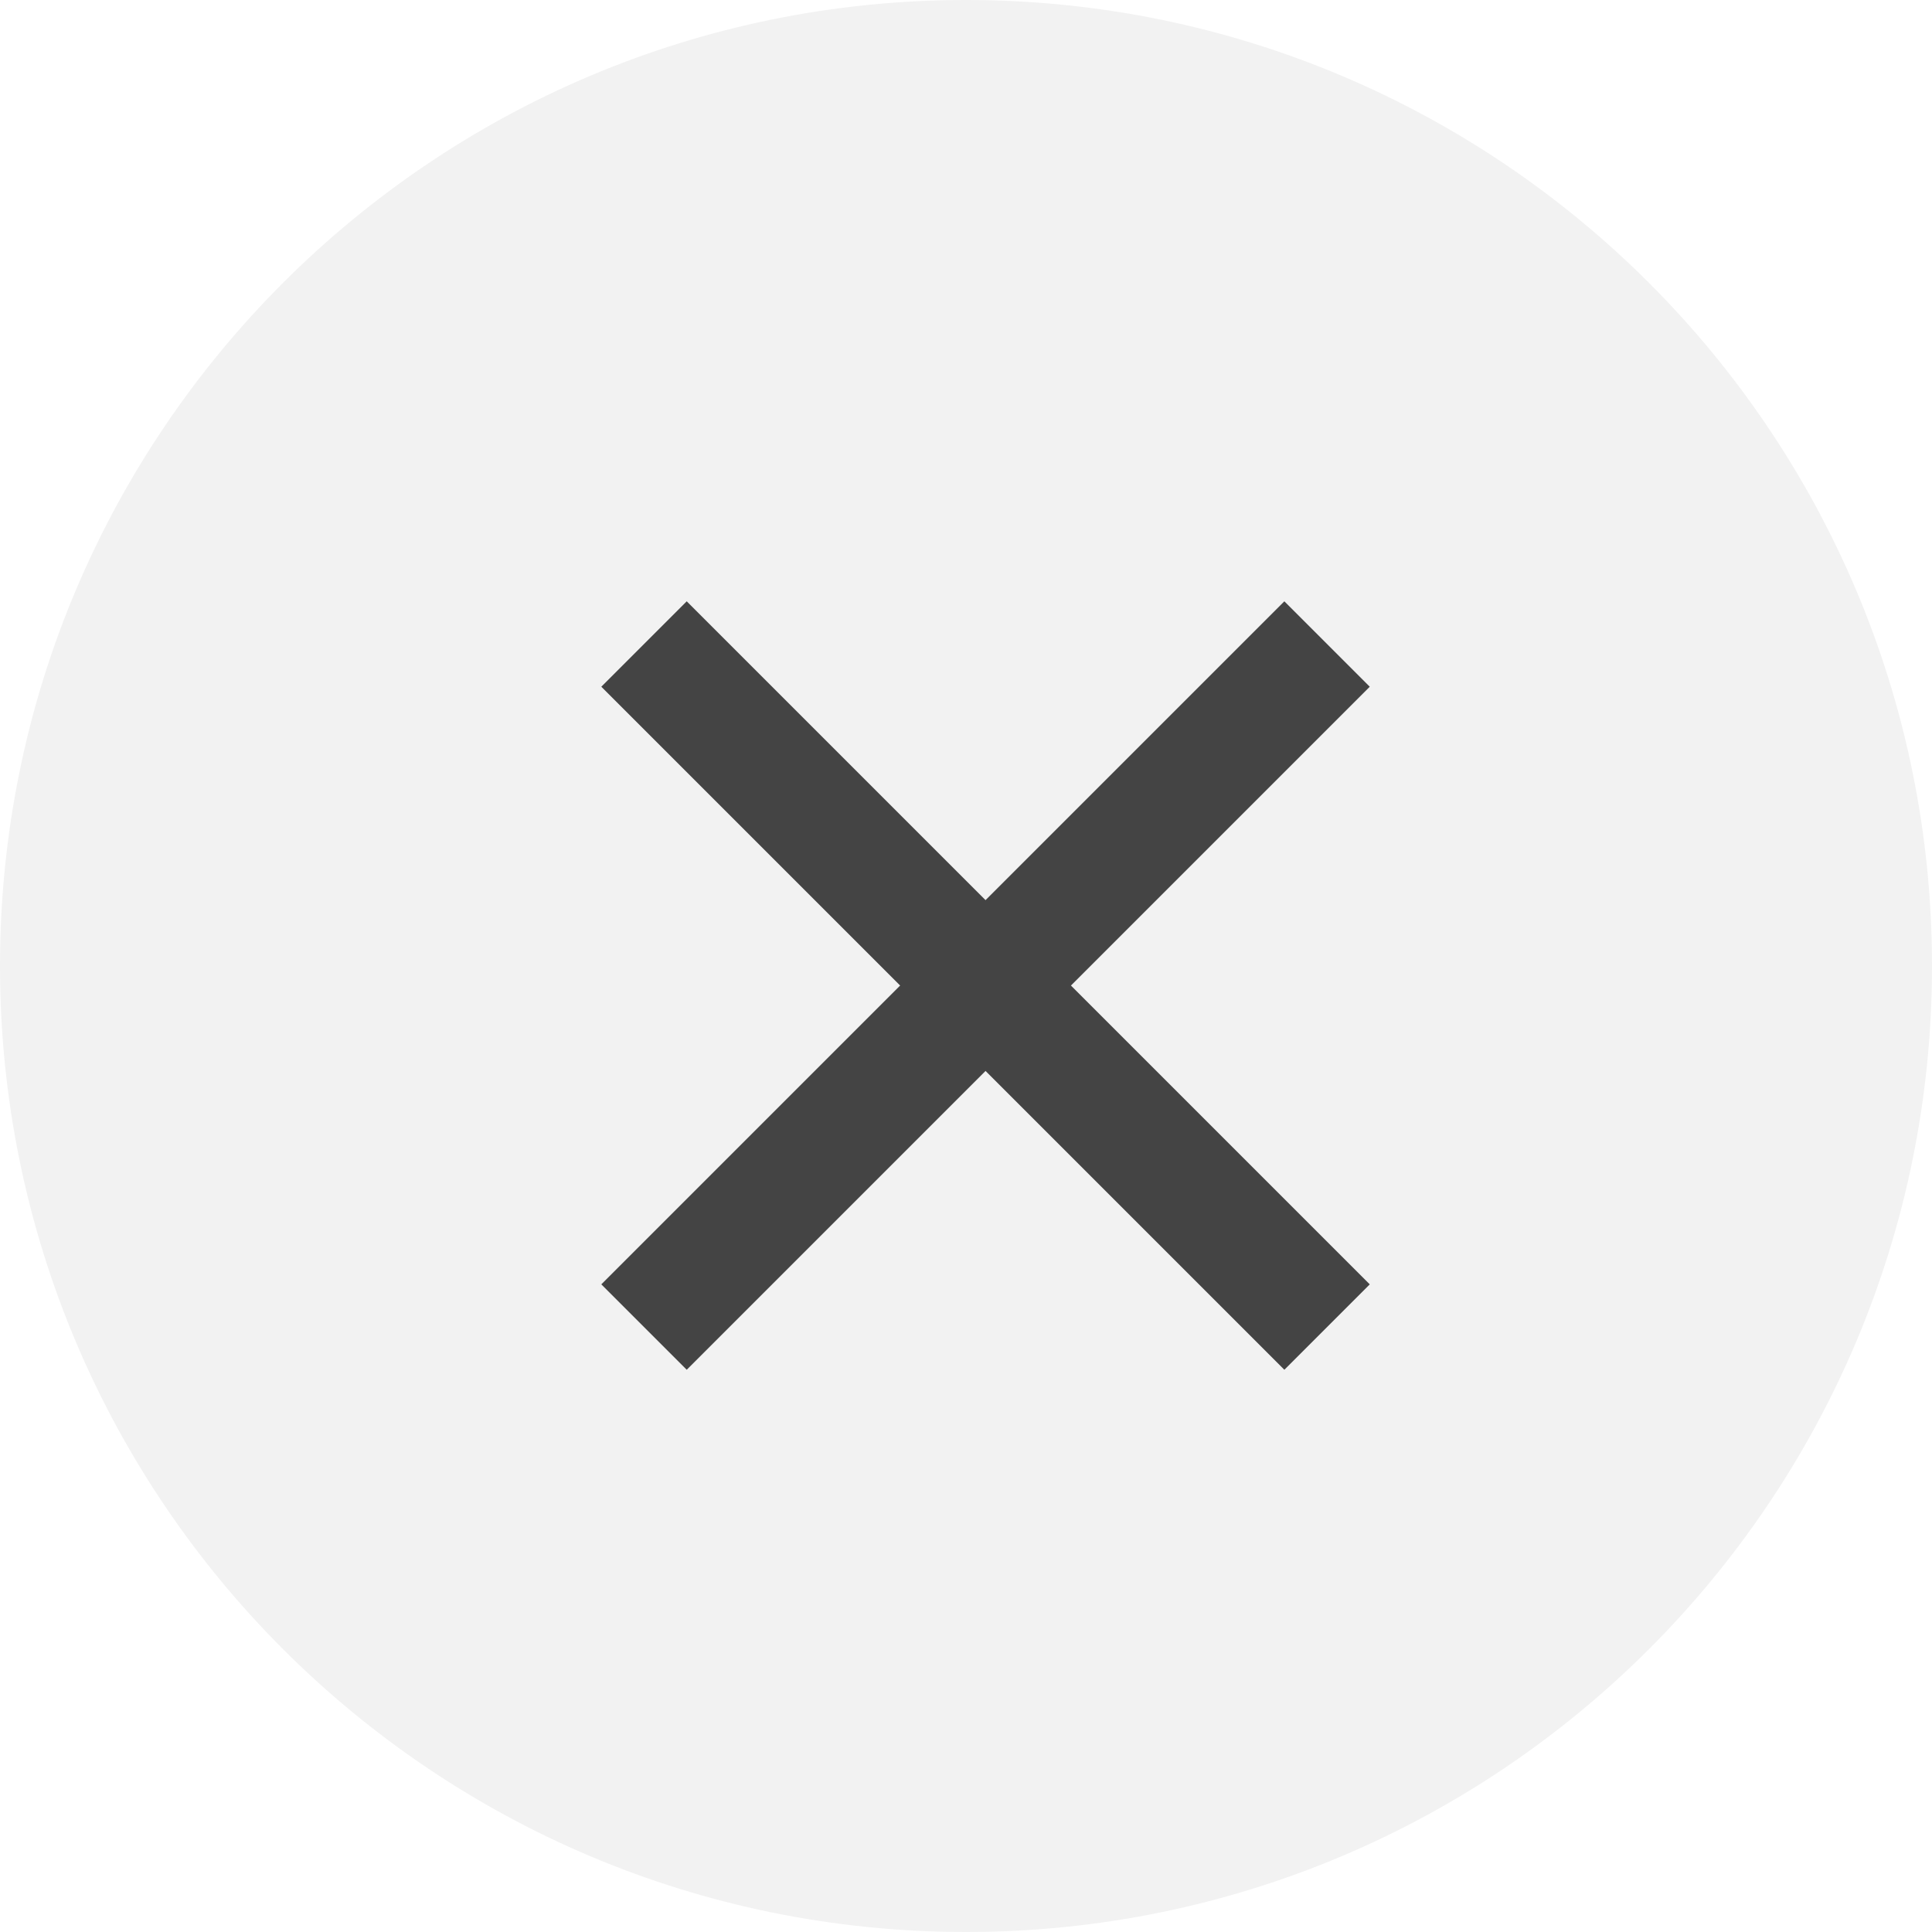
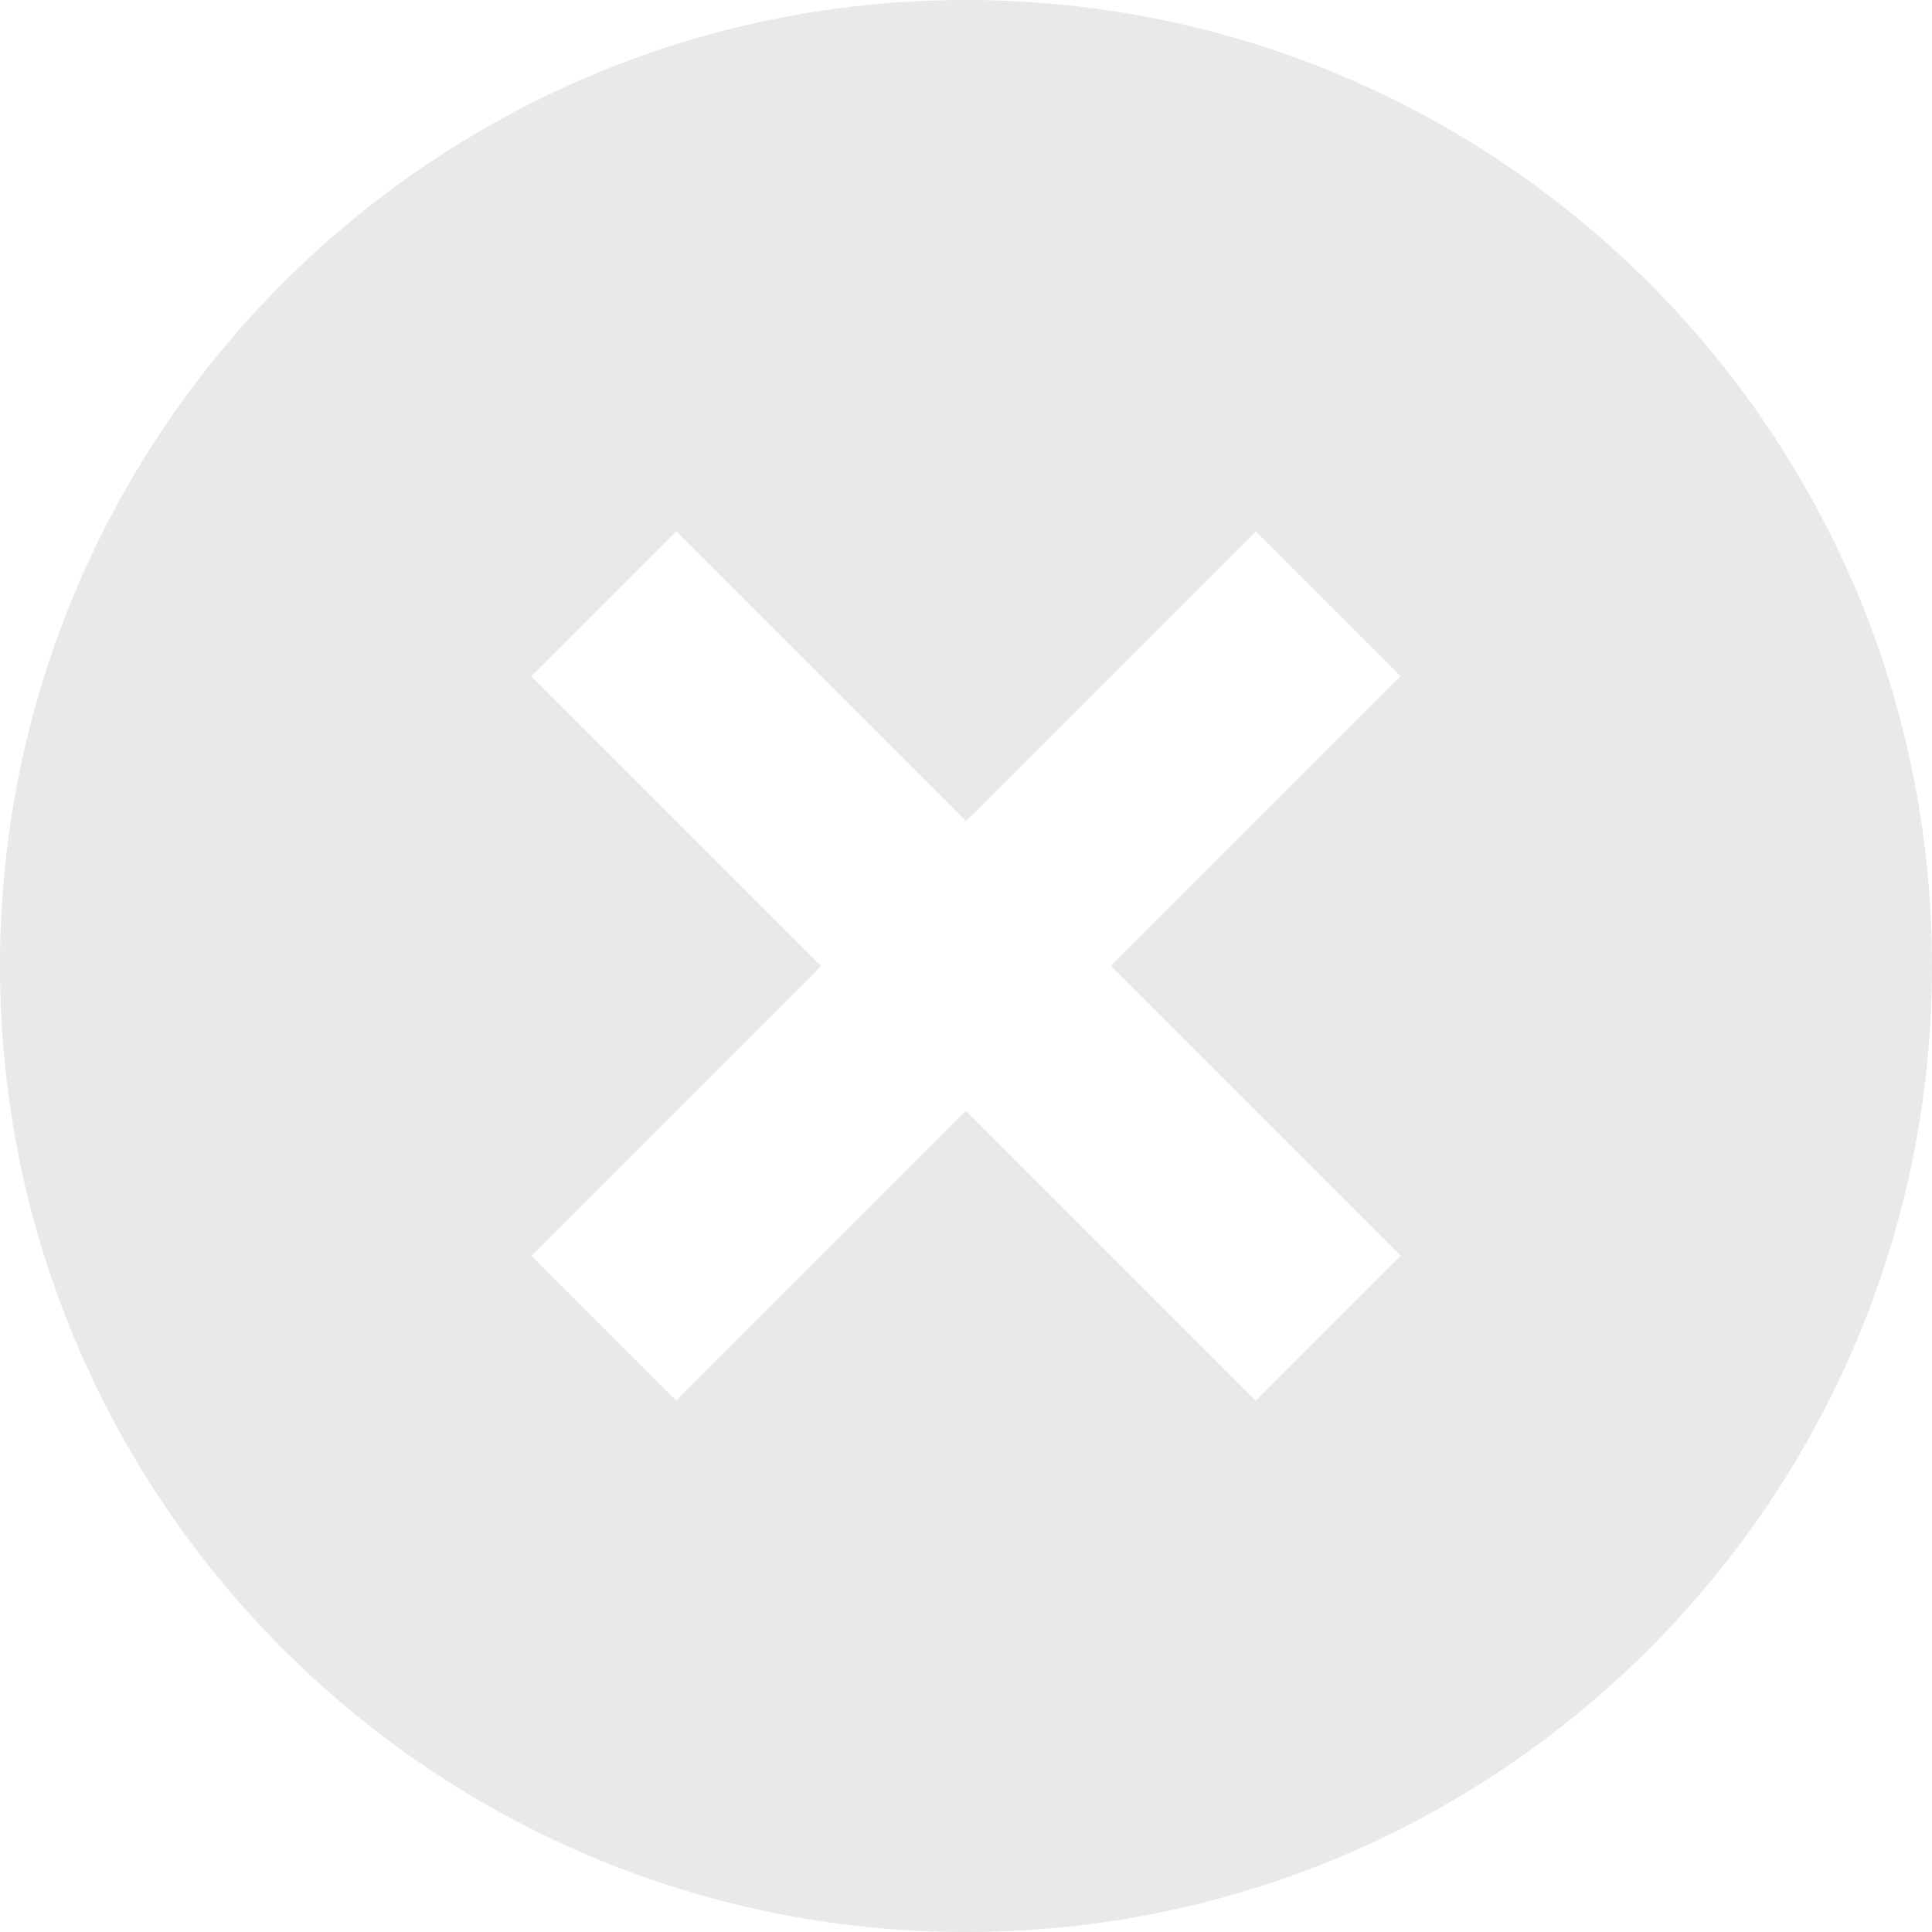
- <svg xmlns="http://www.w3.org/2000/svg" width="24" height="24" viewBox="0 0 24 24">
-   <g fill="none" fill-rule="evenodd">
-     <g>
-       <g>
-         <g transform="translate(-316, -194) translate(20, 194) translate(296, 0)">
-           <circle cx="12" cy="12" r="12" fill="#F2F2F2" />
-           <g fill="#444" fill-rule="nonzero">
-             <path d="M8.485 0L9.546 1.061 1.061 9.546 0 8.485z" transform="translate(7.46967, 7.46967)" />
-             <path d="M1.061 0L9.546 8.485 8.485 9.546 0 1.061z" transform="translate(7.46967, 7.46967)" />
-           </g>
+ <svg xmlns="http://www.w3.org/2000/svg" width="16px" height="16px" viewBox="0 0 16 16" version="1.1">
+   <g id="02_Component-Guideline" stroke="none" stroke-width="1" fill="none" fill-rule="evenodd">
+     <g id="Input-Field" transform="translate(-804, -700)">
+       <g id="Input-/-Line-/-Common-/-Typing" transform="translate(500, 684)">
+         <g id="Icon-/-Form-/-Cross" transform="translate(304, 16)">
+           <rect id="Bounding-box" fill="#D8D8D8" opacity="0" x="0" y="0" width="16" height="16" />
+           <path d="M8,0 C12.418,0 16,3.582 16,8 C16,12.418 12.418,16 8,16 C3.582,16 0,12.418 0,8 C0,3.582 3.582,0 8,0 Z M10.4,4.4 L8,6.8 L5.6,4.4 L4.4,5.6 L6.8,8 L4.4,10.4 L5.6,11.6 L8,9.2 L10.4,11.6 L11.6,10.4 L9.2,8 L11.6,5.6 L10.4,4.4 Z" id="Combined-Shape" fill="#E9E9E9" />
        </g>
      </g>
    </g>
  </g>
</svg>
